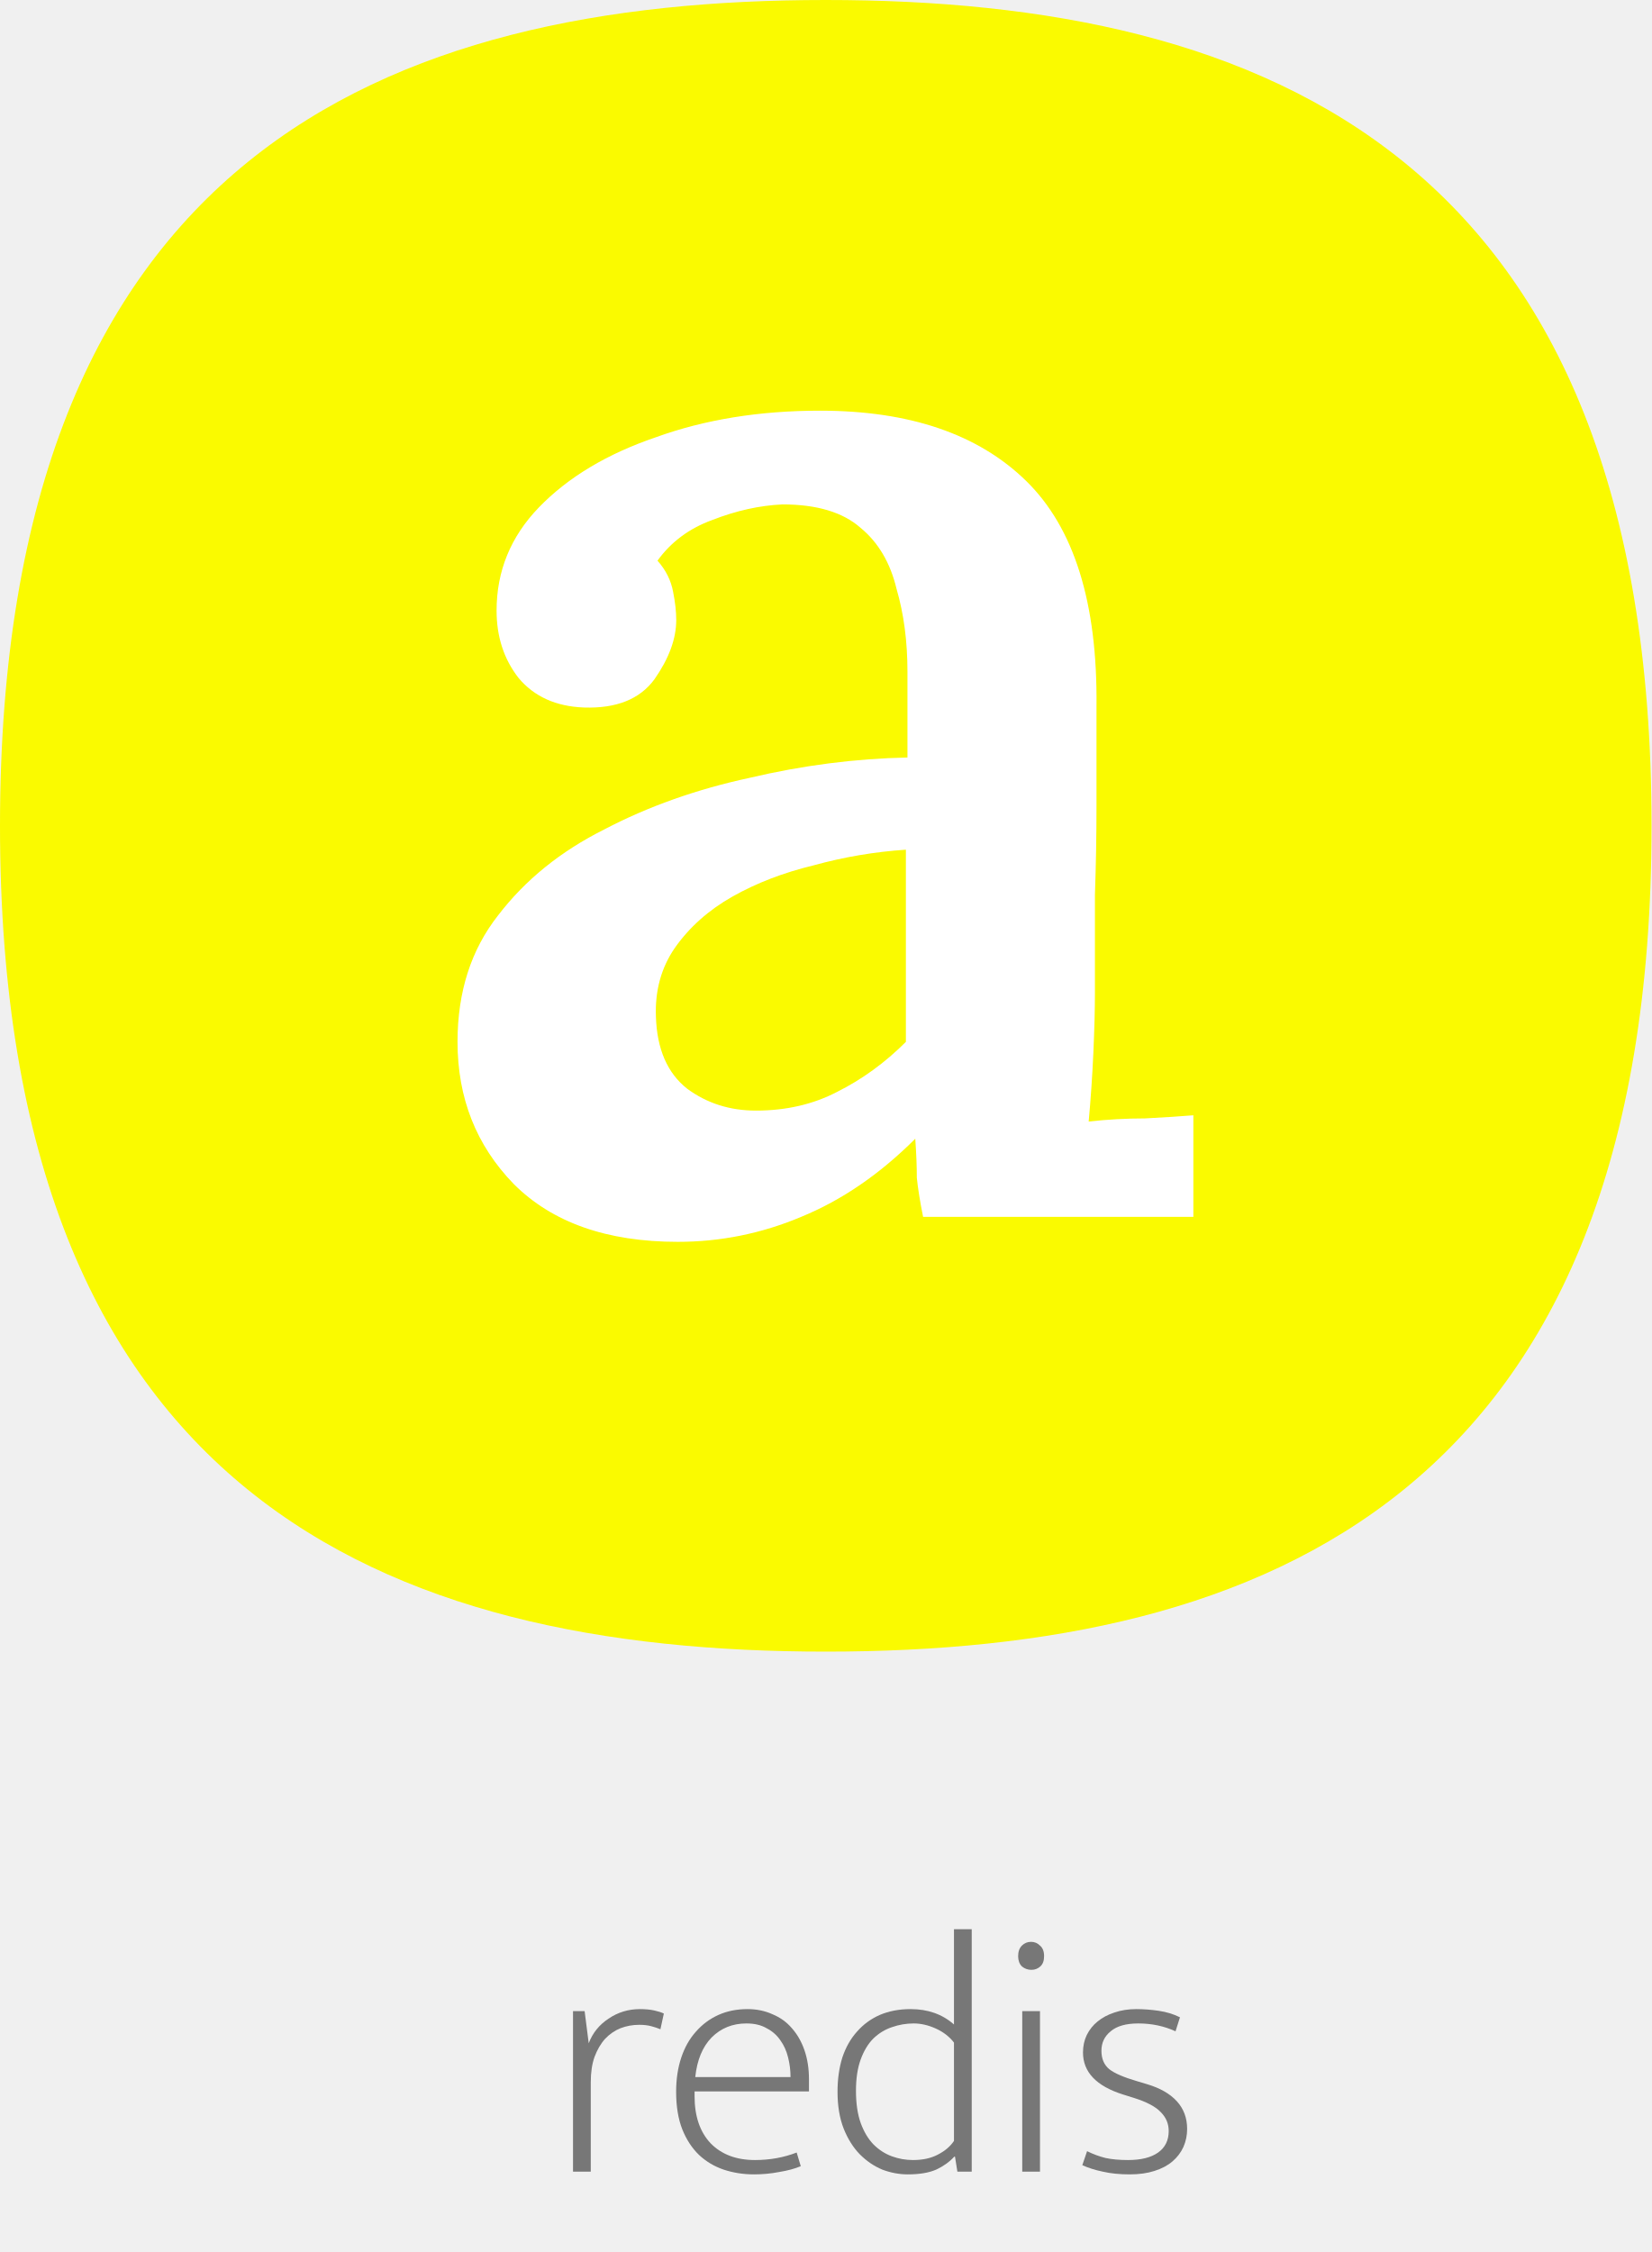
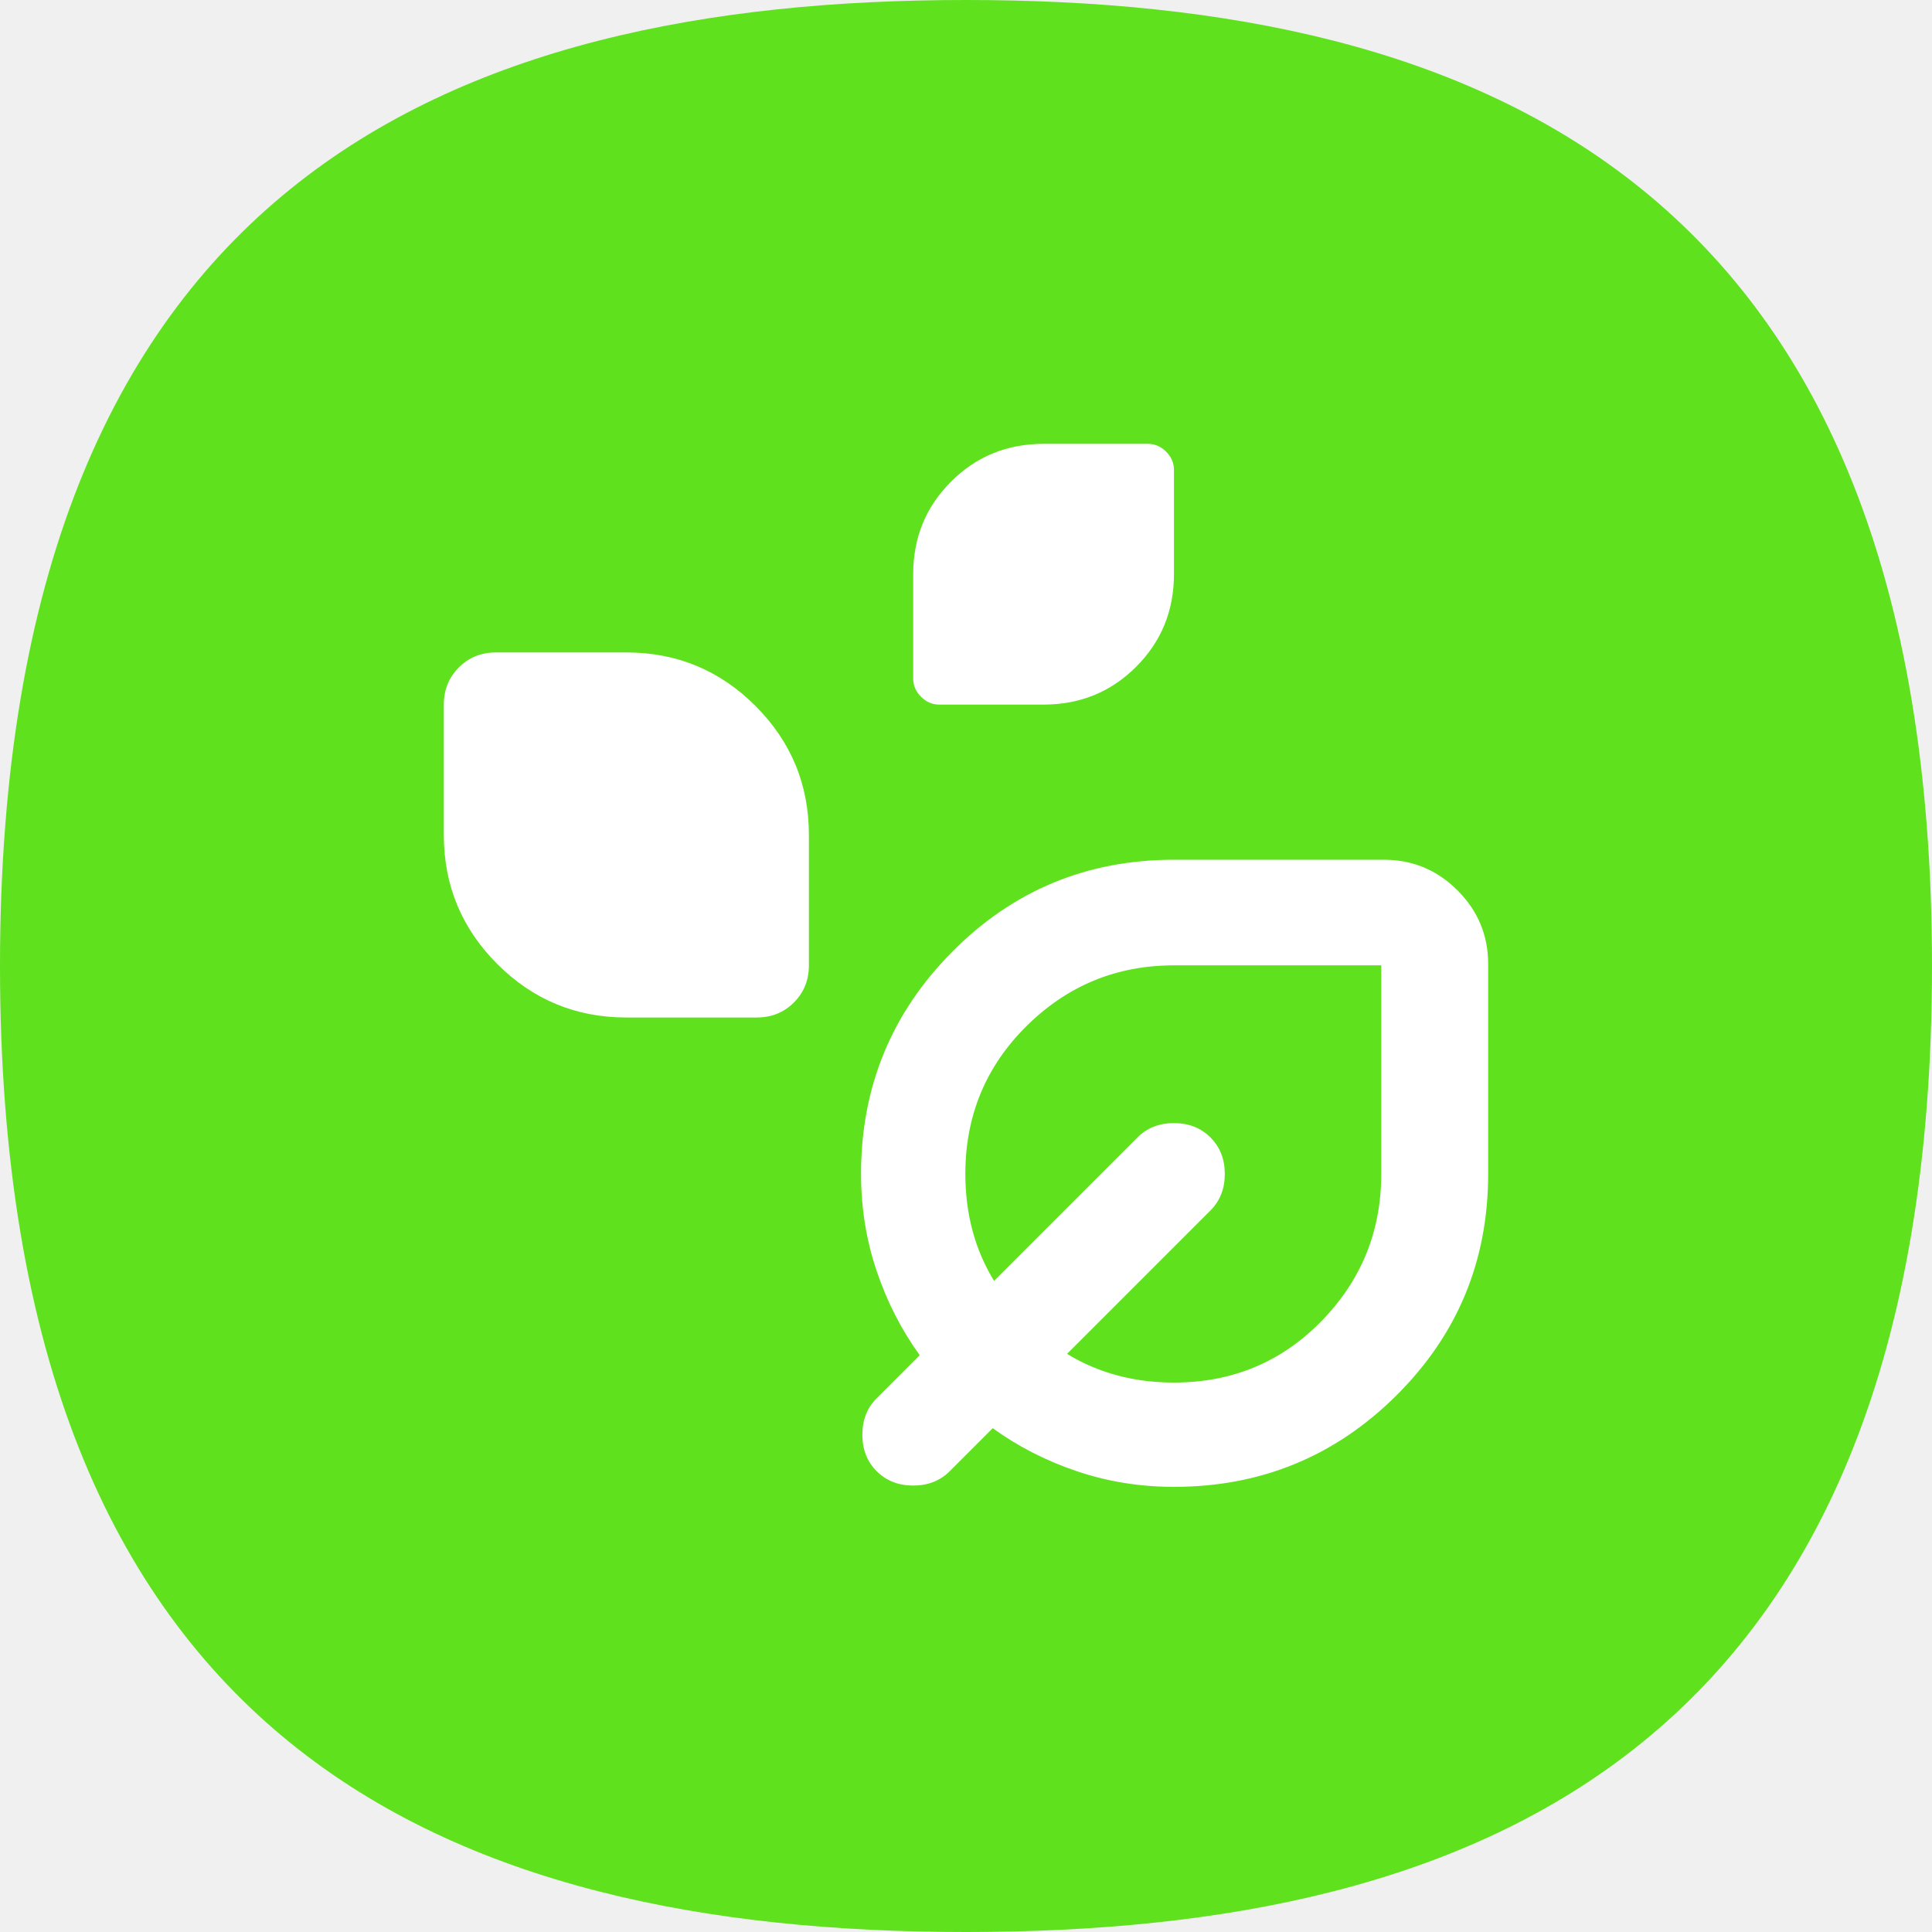
- <svg xmlns="http://www.w3.org/2000/svg" height="140" viewBox="0 0 740 1009" fill="#fafa00" style="margin: 0 auto">
-   <path d="M526.713 910.117C521.613 907.771 516.054 906.598 510.036 906.598C504.528 906.598 500.397 907.771 497.643 910.117C494.889 912.361 493.512 915.268 493.512 918.838C493.512 922.408 494.685 925.162 497.031 927.1C499.377 928.936 503.508 930.721 509.424 932.455L514.014 933.832C519.828 935.566 524.265 938.116 527.325 941.482C530.385 944.848 531.915 948.979 531.915 953.875C531.915 956.731 531.354 959.434 530.232 961.984C529.11 964.432 527.478 966.574 525.336 968.41C523.194 970.246 520.491 971.674 517.227 972.694C514.065 973.714 510.393 974.224 506.211 974.224C501.621 974.224 497.592 973.816 494.124 973C490.656 972.286 487.596 971.317 484.944 970.093L487.086 963.82C489.738 965.146 492.492 966.166 495.348 966.88C498.204 967.492 501.57 967.798 505.446 967.798C511.26 967.798 515.748 966.676 518.91 964.432C522.072 962.188 523.653 958.975 523.653 954.793C523.653 951.529 522.48 948.724 520.134 946.378C517.89 943.93 513.861 941.788 508.047 939.952L503.151 938.422C491.217 934.648 485.25 928.375 485.25 919.603C485.25 916.747 485.811 914.146 486.933 911.8C488.157 909.352 489.789 907.312 491.829 905.68C493.971 903.946 496.47 902.62 499.326 901.702C502.284 900.682 505.548 900.172 509.118 900.172C512.382 900.172 515.748 900.427 519.216 900.937C522.684 901.447 525.846 902.416 528.702 903.844L526.713 910.117Z" fill="#777777" />
-   <path d="M458.029 973V901.09H465.985V973H458.029ZM462.16 882.577C460.528 882.577 459.1 882.067 457.876 881.047C456.754 879.925 456.193 878.395 456.193 876.457C456.193 874.417 456.754 872.836 457.876 871.714C458.998 870.592 460.375 870.031 462.007 870.031C463.537 870.031 464.863 870.592 465.985 871.714C467.209 872.734 467.821 874.315 467.821 876.457C467.821 878.497 467.26 880.027 466.138 881.047C465.016 882.067 463.69 882.577 462.16 882.577Z" fill="#777777" />
-   <path d="M427.44 864.37H435.396V973H428.97L427.899 966.268H427.593C425.451 968.614 422.748 970.552 419.484 972.082C416.22 973.51 411.987 974.224 406.785 974.224C402.909 974.224 399.084 973.51 395.31 972.082C391.638 970.552 388.272 968.257 385.212 965.197C382.254 962.137 379.857 958.312 378.021 953.722C376.185 949.03 375.267 943.522 375.267 937.198C375.267 931.588 375.981 926.488 377.409 921.898C378.939 917.308 381.132 913.432 383.988 910.27C386.844 907.006 390.261 904.507 394.239 902.773C398.319 901.039 402.909 900.172 408.009 900.172C415.761 900.172 422.238 902.467 427.44 907.057V864.37ZM427.44 915.166C425.4 912.514 422.697 910.423 419.331 908.893C415.965 907.363 412.65 906.598 409.386 906.598C406.02 906.598 402.756 907.159 399.594 908.281C396.534 909.301 393.78 910.984 391.332 913.33C388.986 915.676 387.099 918.787 385.671 922.663C384.243 926.539 383.529 931.231 383.529 936.739C383.529 942.451 384.243 947.296 385.671 951.274C387.099 955.15 388.986 958.312 391.332 960.76C393.78 963.208 396.534 964.993 399.594 966.115C402.654 967.237 405.816 967.798 409.08 967.798C413.466 967.798 417.189 966.982 420.249 965.35C423.411 963.718 425.808 961.678 427.44 959.23V915.166Z" fill="#777777" />
-   <path d="M362.468 937.045H311.213V939.187C311.213 948.163 313.61 955.201 318.404 960.301C323.3 965.299 329.93 967.798 338.294 967.798C344.924 967.798 351.146 966.676 356.96 964.432L358.796 970.552C356.144 971.674 352.931 972.541 349.157 973.153C345.485 973.867 341.711 974.224 337.835 974.224C333.041 974.224 328.502 973.51 324.218 972.082C320.036 970.654 316.364 968.461 313.202 965.503C310.04 962.443 307.541 958.618 305.705 954.028C303.869 949.336 302.951 943.726 302.951 937.198C302.951 931.588 303.716 926.488 305.246 921.898C306.776 917.308 308.969 913.432 311.825 910.27C314.681 907.006 318.047 904.507 321.923 902.773C325.799 901.039 330.134 900.172 334.928 900.172C339.008 900.172 342.731 900.937 346.097 902.467C349.565 903.895 352.472 905.986 354.818 908.74C357.266 911.494 359.153 914.809 360.479 918.685C361.805 922.561 362.468 926.845 362.468 931.537V937.045ZM354.206 930.619C354.206 927.661 353.849 924.754 353.135 921.898C352.421 918.94 351.248 916.339 349.616 914.095C348.086 911.851 346.046 910.066 343.496 908.74C341.048 907.312 338.039 906.598 334.469 906.598C328.247 906.598 323.045 908.689 318.863 912.871C314.783 917.053 312.335 922.969 311.519 930.619H354.206Z" fill="#777777" />
-   <path d="M256.747 973V901.09H261.949L263.785 915.472C265.519 910.882 268.477 907.21 272.659 904.456C276.841 901.6 281.533 900.172 286.735 900.172C289.183 900.172 291.325 900.376 293.161 900.784C294.997 901.192 296.425 901.651 297.445 902.161L295.915 909.199C294.691 908.689 293.314 908.23 291.784 907.822C290.254 907.414 288.469 907.21 286.429 907.21C283.471 907.21 280.666 907.72 278.014 908.74C275.464 909.76 273.169 911.341 271.129 913.483C269.191 915.625 267.61 918.328 266.386 921.592C265.264 924.754 264.703 928.528 264.703 932.914V973H256.747Z" fill="#777777" />
-   <path d="M0 370C0 70 173 0 370 0C567 0 740 70 740 370C740 670 567 740 370 740C173 740 0 670 0 370Z" fill="#FAFA00" />
-   <path d="M413.6 545.2C412.2 538.2 411.267 532.367 410.8 527.7C410.8 522.567 410.567 516.733 410.1 510.2C394.233 526.067 377.2 537.733 359 545.2C341.267 552.667 322.833 556.4 303.7 556.4C271.967 556.4 247.467 547.767 230.2 530.5C213.4 513.233 205 492 205 466.8C205 444.4 211.067 425.5 223.2 410.1C235.333 394.233 251.2 381.4 270.8 371.6C290.4 361.333 312.1 353.633 335.9 348.5C359.7 342.9 383.267 339.867 406.6 339.4V300.9C406.6 287.367 404.967 275 401.7 263.8C398.9 252.133 393.533 243.033 385.6 236.5C377.667 229.5 366 226 350.6 226C340.333 226.467 329.833 228.8 319.1 233C308.833 236.733 300.667 242.8 294.6 251.2C298.333 255.4 300.667 260.067 301.6 265.2C302.533 269.867 303 274.067 303 277.8C303 286.2 299.733 295.067 293.2 304.4C286.667 313.267 276.167 317.467 261.7 317C249.1 316.533 239.3 312.1 232.3 303.7C225.767 295.3 222.5 285.267 222.5 273.6C222.5 255.867 228.8 240.467 241.4 227.4C254.467 213.867 271.967 203.367 293.9 195.9C315.833 187.967 340.333 184 367.4 184C407.533 184 438.333 194.5 459.8 215.5C481.267 236.5 491.767 270.1 491.3 316.3C491.3 332.633 491.3 347.567 491.3 361.1C491.3 374.167 491.067 387.467 490.6 401C490.6 414.067 490.6 428.767 490.6 445.1C490.6 452.1 490.367 460.967 489.9 471.7C489.433 481.967 488.733 492.233 487.8 502.5C496.2 501.567 504.6 501.1 513 501.1C521.867 500.633 529.1 500.167 534.7 499.7V545.2H413.6ZM405.9 380.7C391.9 381.633 378.133 383.967 364.6 387.7C351.067 390.967 338.933 395.633 328.2 401.7C317.467 407.767 308.833 415.467 302.3 424.8C296.233 433.667 293.433 443.933 293.9 455.6C294.367 470.067 299.033 480.8 307.9 487.8C316.767 494.333 327.033 497.6 338.7 497.6C352.233 497.6 364.367 494.8 375.1 489.2C386.3 483.6 396.567 476.133 405.9 466.8C405.9 462.133 405.9 457.233 405.9 452.1C405.9 446.967 405.9 441.833 405.9 436.7C405.9 430.167 405.9 422 405.9 412.2C405.9 402.4 405.9 391.9 405.9 380.7Z" fill="white" />
+ <svg xmlns="http://www.w3.org/2000/svg" width="100" height="100" viewBox="0 0 740 740" fill="#5FE11E">
+   <path d="M0 370C0 70 173 0 370 0C567 0 740 70 740 370C740 670 567 740 370 740C173 740 0 670 0 370Z" />
+   <path d="M359.763 269.875C357.099 269.875 354.769 268.876 352.772 266.879C350.774 264.881 349.775 262.551 349.775 259.888V219.938C349.775 205.955 354.603 194.137 364.257 184.482C373.912 174.827 385.73 170 399.713 170H439.663C442.326 170 444.657 170.999 446.654 172.996C448.652 174.994 449.65 177.324 449.65 179.988V219.938C449.65 233.92 444.823 245.739 435.169 255.393C425.514 265.048 413.695 269.875 399.713 269.875H359.763ZM239.913 389.725C220.603 389.725 204.124 382.901 190.474 369.251C176.825 355.601 170 339.122 170 319.813V269.875C170 264.216 171.914 259.471 175.743 255.643C179.571 251.814 184.315 249.9 189.975 249.9H239.913C259.222 249.9 275.701 256.725 289.351 270.375C303 284.024 309.825 300.504 309.825 319.813V369.75C309.825 375.41 307.911 380.154 304.082 383.983C300.254 387.811 295.51 389.725 289.85 389.725H239.913ZM449.65 569.501C436.667 569.501 424.265 567.503 412.447 563.508C400.628 559.513 389.892 554.02 380.237 547.029L363.758 563.508C360.096 567.17 355.435 569.001 349.775 569.001C344.116 569.001 339.455 567.17 335.793 563.508C332.131 559.846 330.3 555.185 330.3 549.526C330.3 543.866 332.131 539.205 335.793 535.543L352.272 519.064C345.281 509.409 339.788 498.672 335.793 486.854C331.798 475.035 329.8 462.634 329.8 449.65C329.8 416.359 341.452 387.978 364.757 364.507C388.061 341.036 416.359 329.301 449.65 329.301H530.05C541.036 329.301 550.441 333.213 558.265 341.036C566.088 348.86 570 358.265 570 369.251V449.65C570 482.942 558.265 511.24 534.794 534.544C511.323 557.849 482.942 569.501 449.65 569.501ZM449.65 529.551C471.956 529.551 490.766 521.727 506.08 506.08C521.394 490.433 529.051 471.623 529.051 449.65V369.75H449.65C427.678 369.75 408.868 377.491 393.221 392.971C377.574 408.452 369.75 427.345 369.75 449.65C369.75 457.308 370.666 464.548 372.497 471.373C374.328 478.198 377.074 484.607 380.737 490.599L435.668 435.668C439.33 432.006 443.991 430.175 449.65 430.175C455.31 430.175 459.971 432.006 463.633 435.668C467.295 439.33 469.126 443.991 469.126 449.65C469.126 455.31 467.295 459.971 463.633 463.633L408.702 518.564C414.694 522.226 421.103 524.973 427.928 526.804C434.752 528.635 441.993 529.551 449.65 529.551Z" fill="white" />
</svg>
